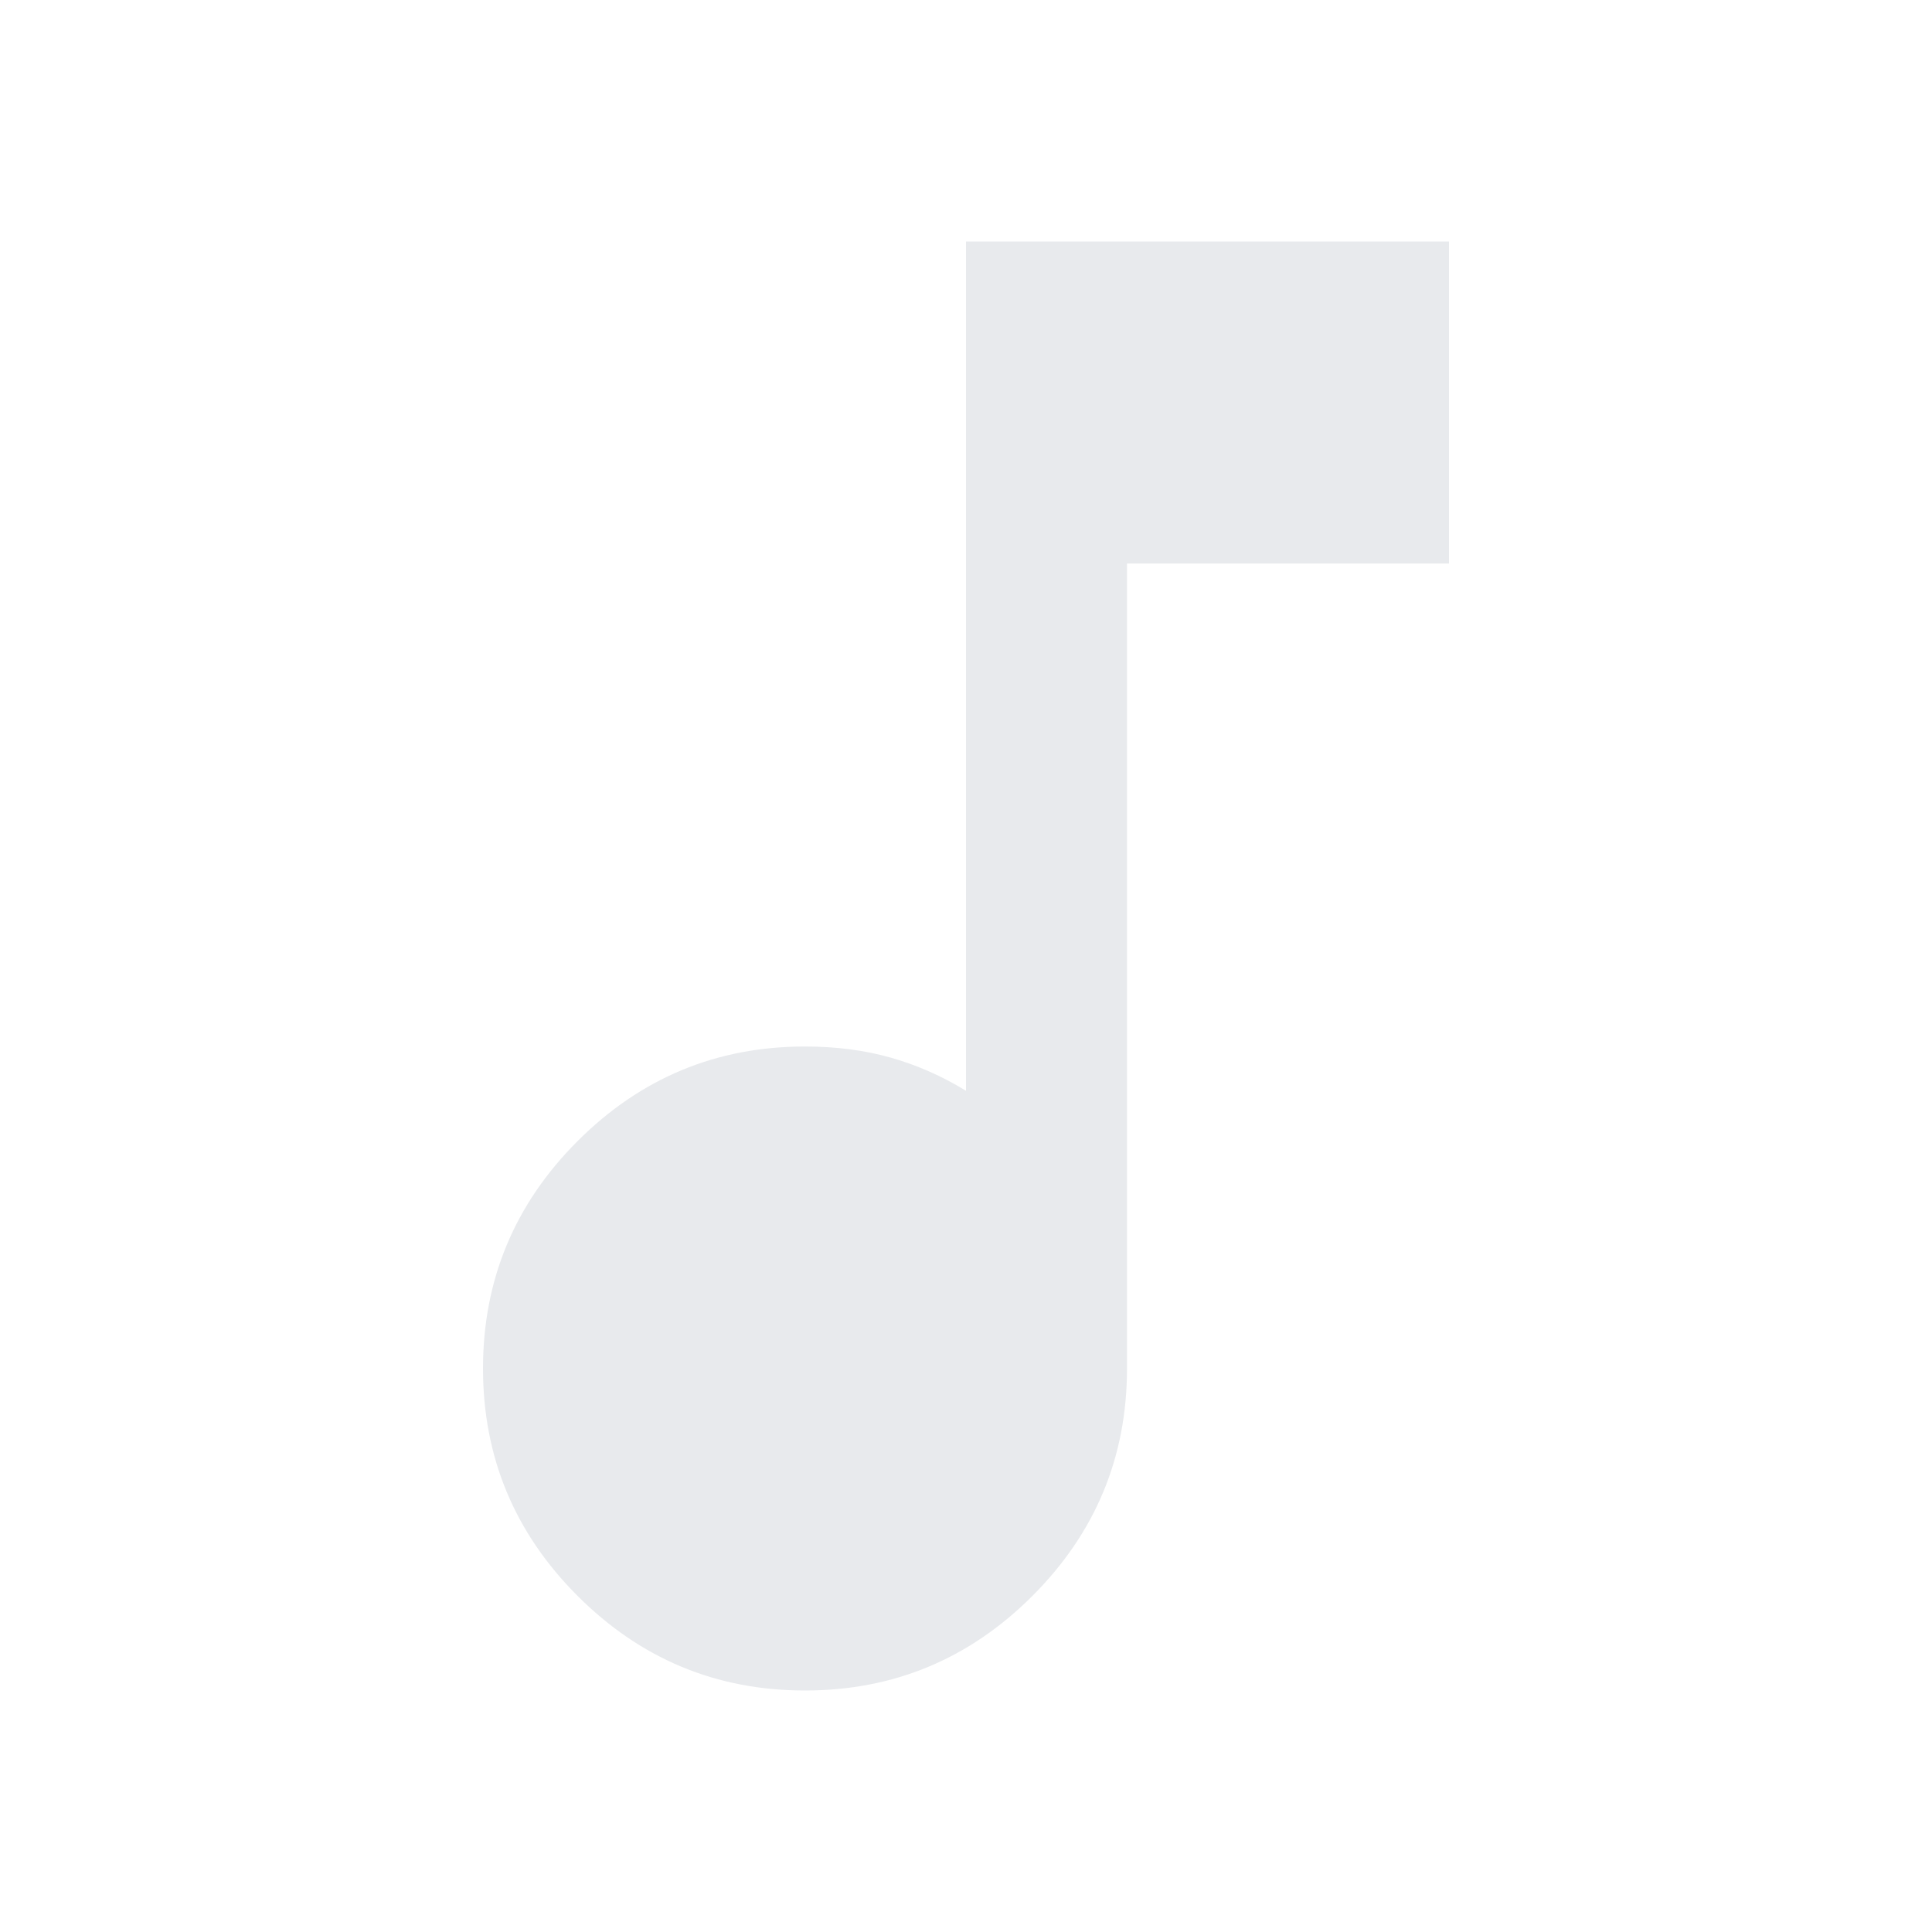
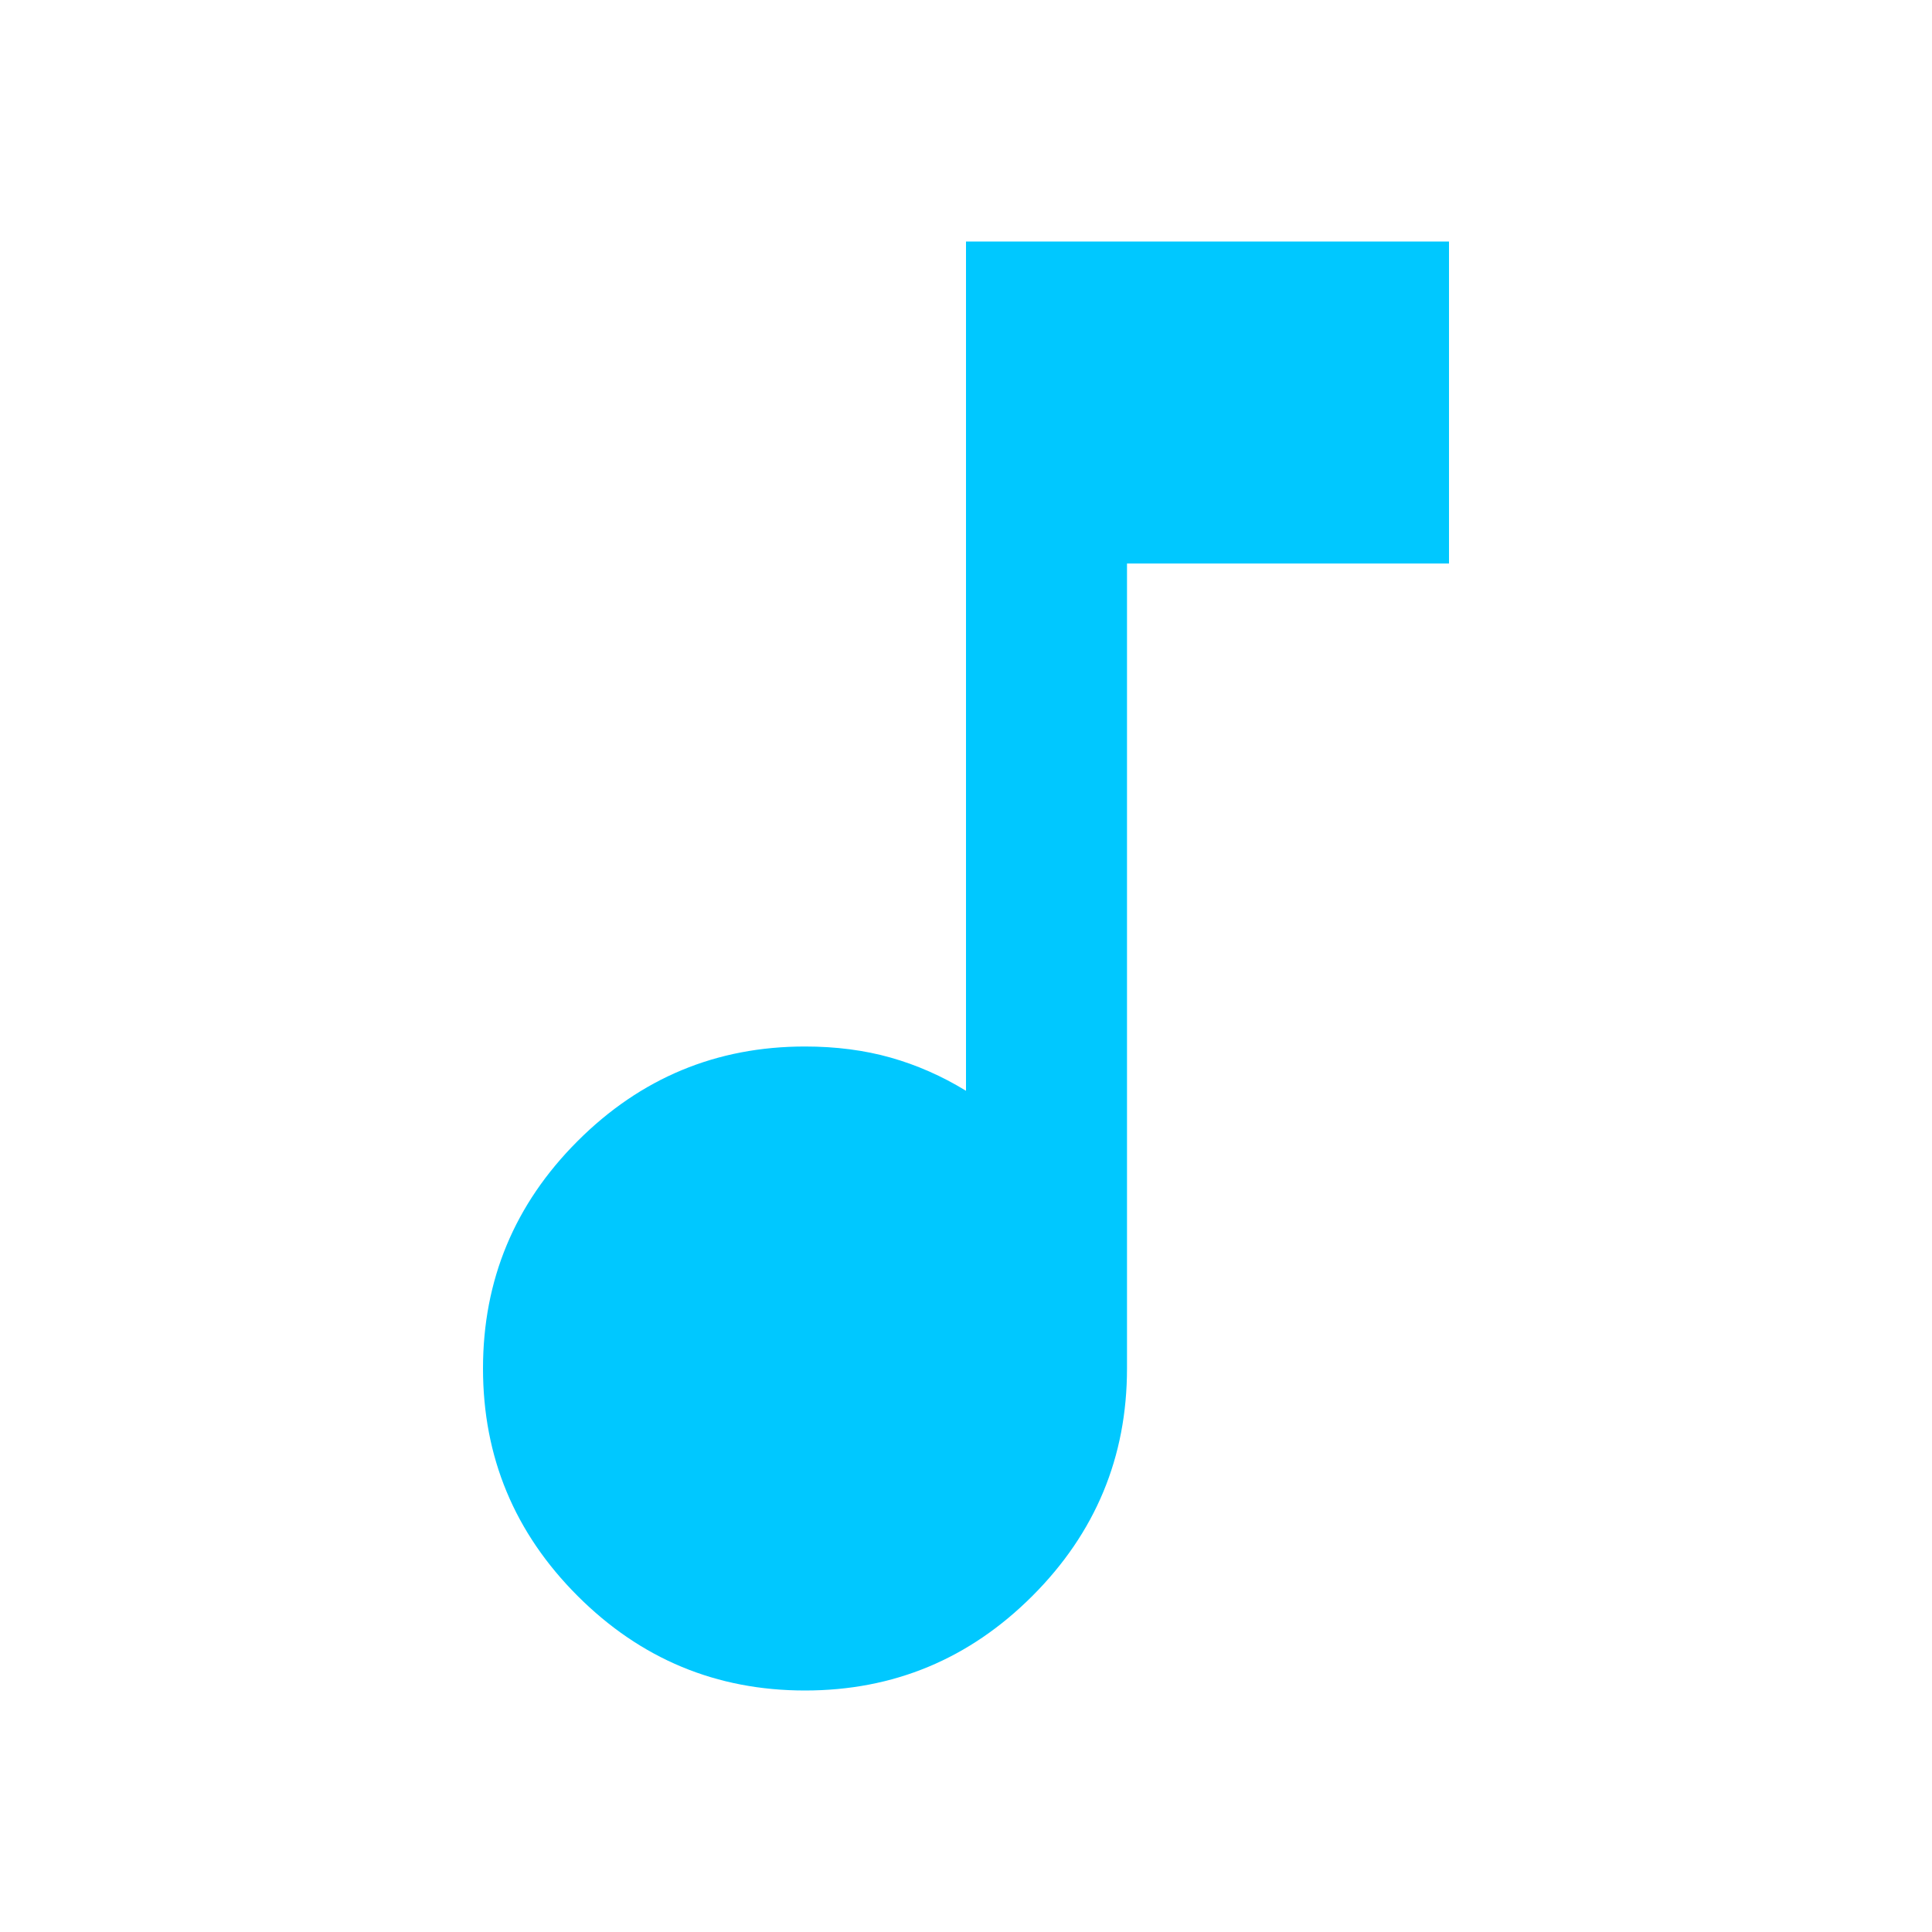
- <svg xmlns="http://www.w3.org/2000/svg" height="24px" viewBox="0 -960 960 960" width="24px" fill="#e8eaed">
+ <svg xmlns="http://www.w3.org/2000/svg" height="24px" viewBox="0 -960 960 960" width="24px" fill="#00c8ff">
  <path d="M400-120q-66 0-113-47t-47-113q0-66 47-113t113-47q23 0 42.5 5.5T480-418v-422h240v160H560v400q0 66-47 113t-113 47Z" />
</svg>
